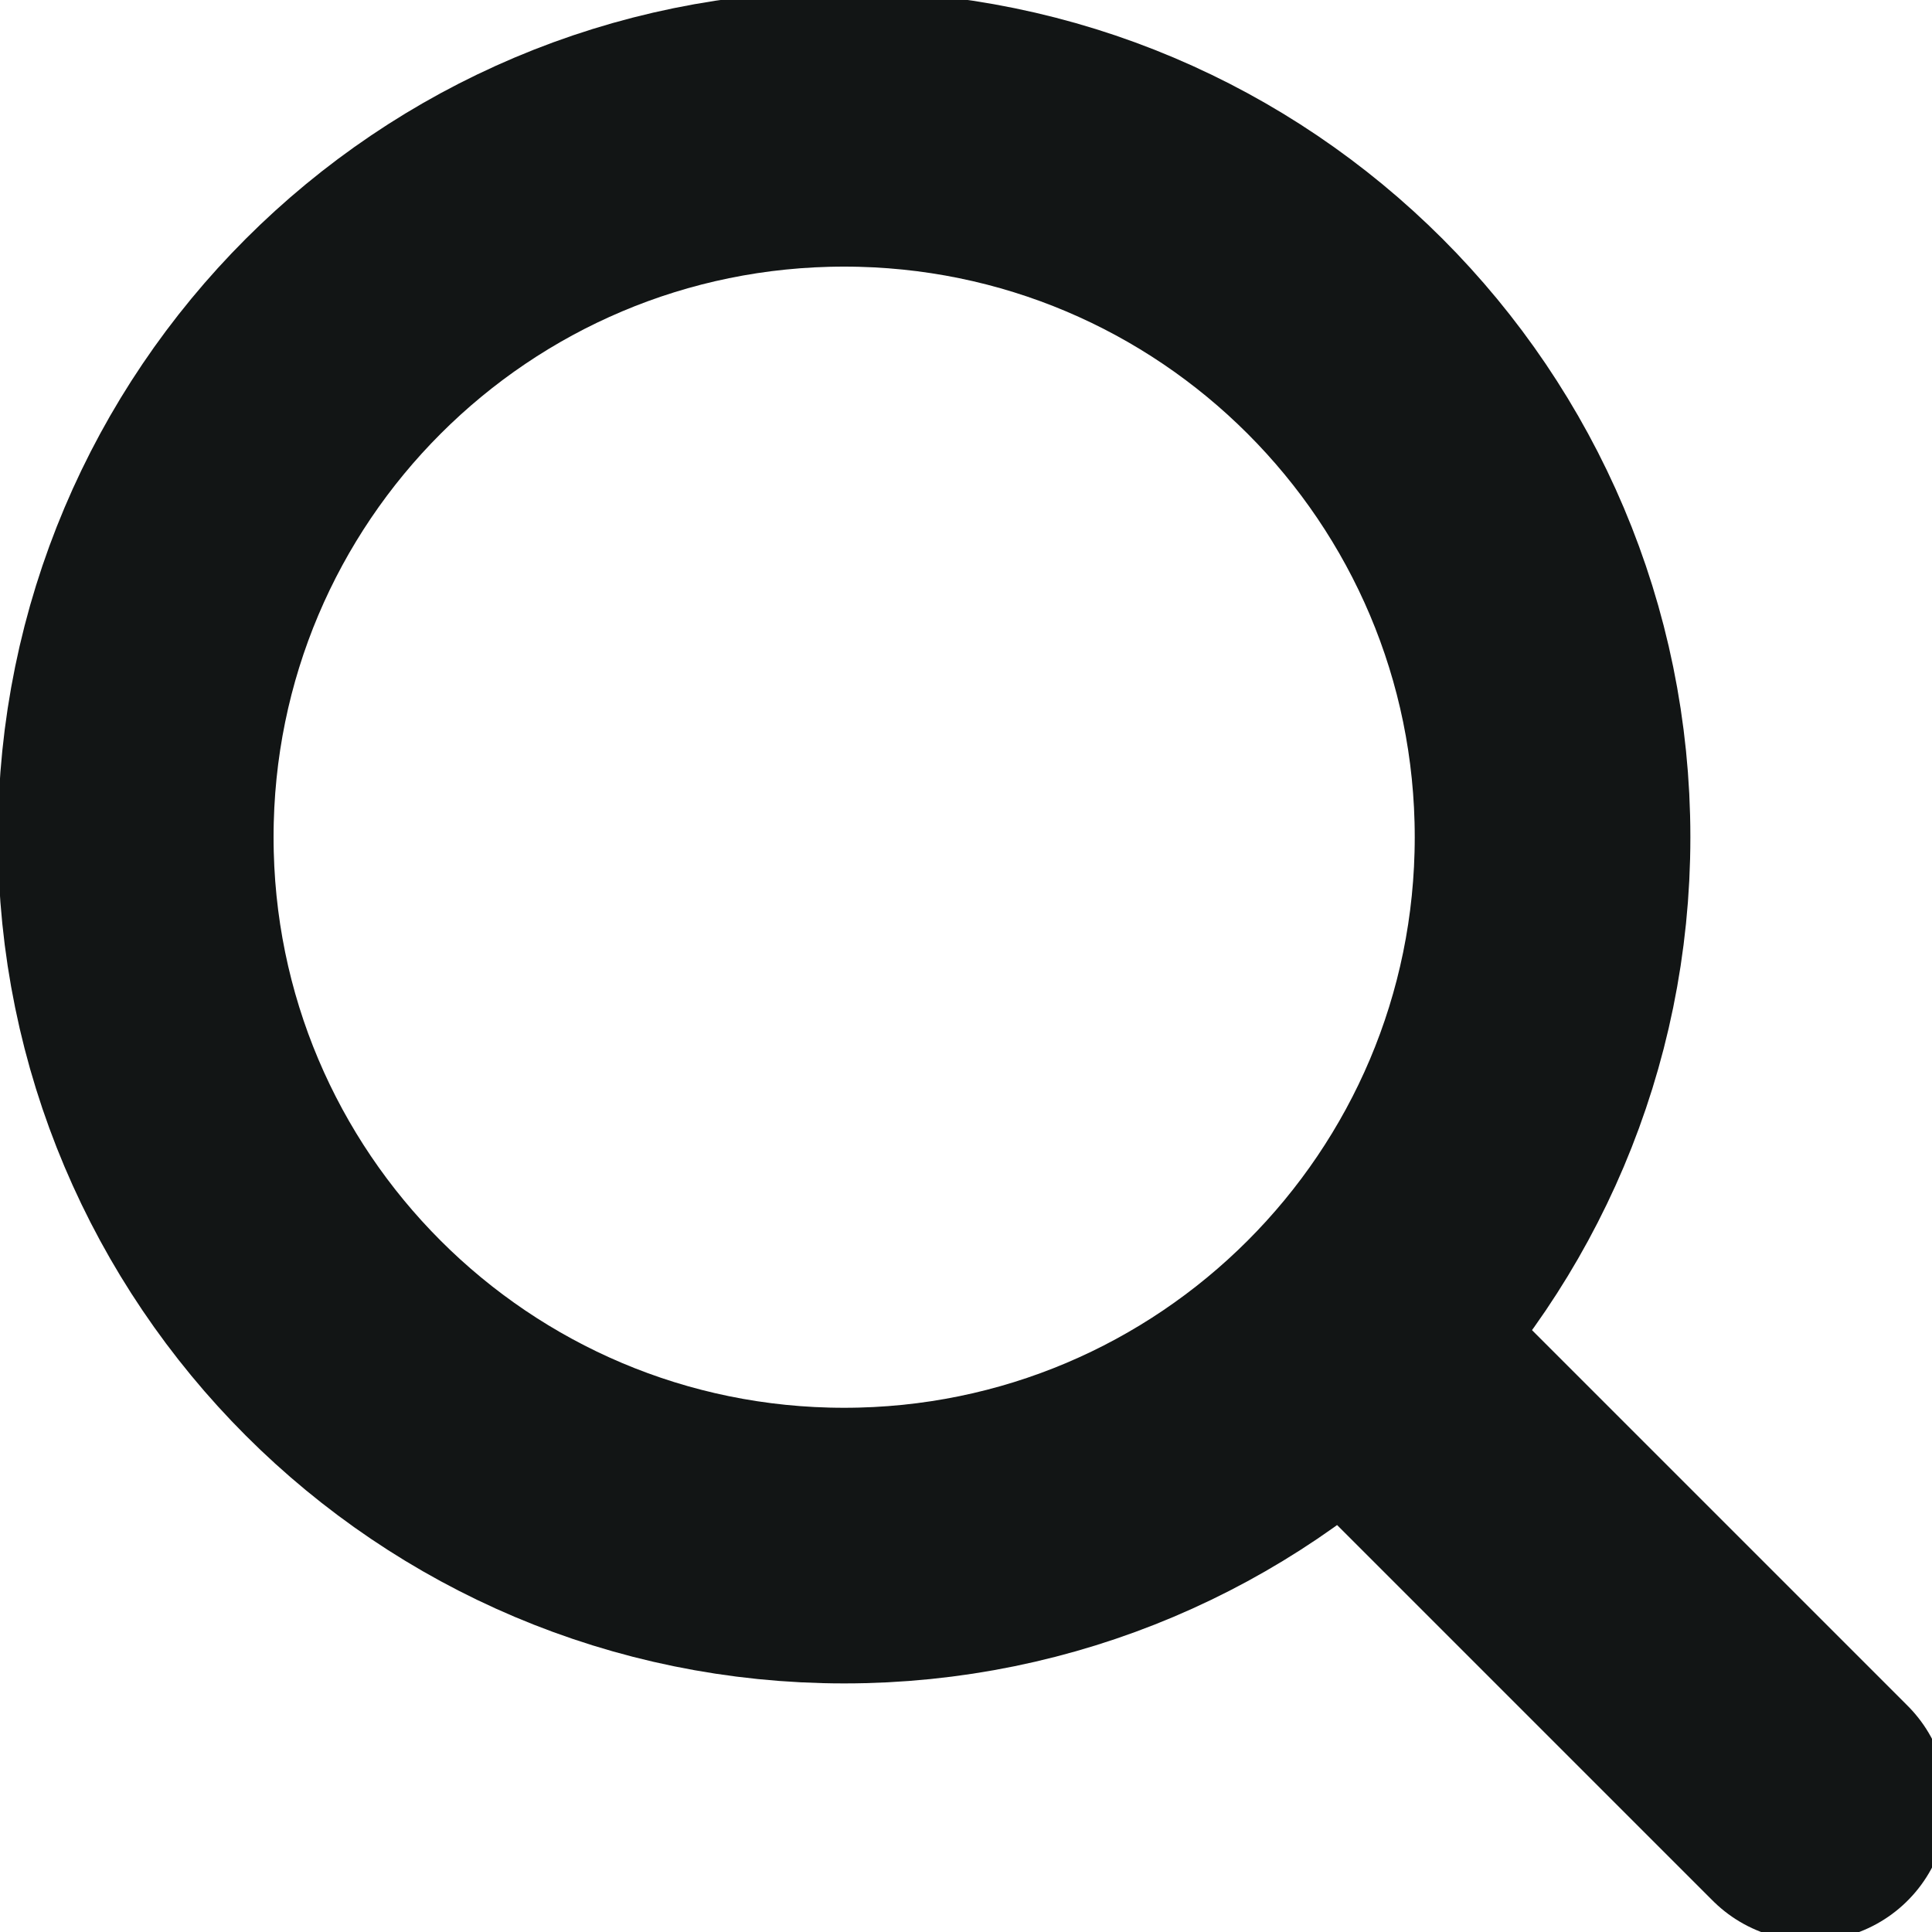
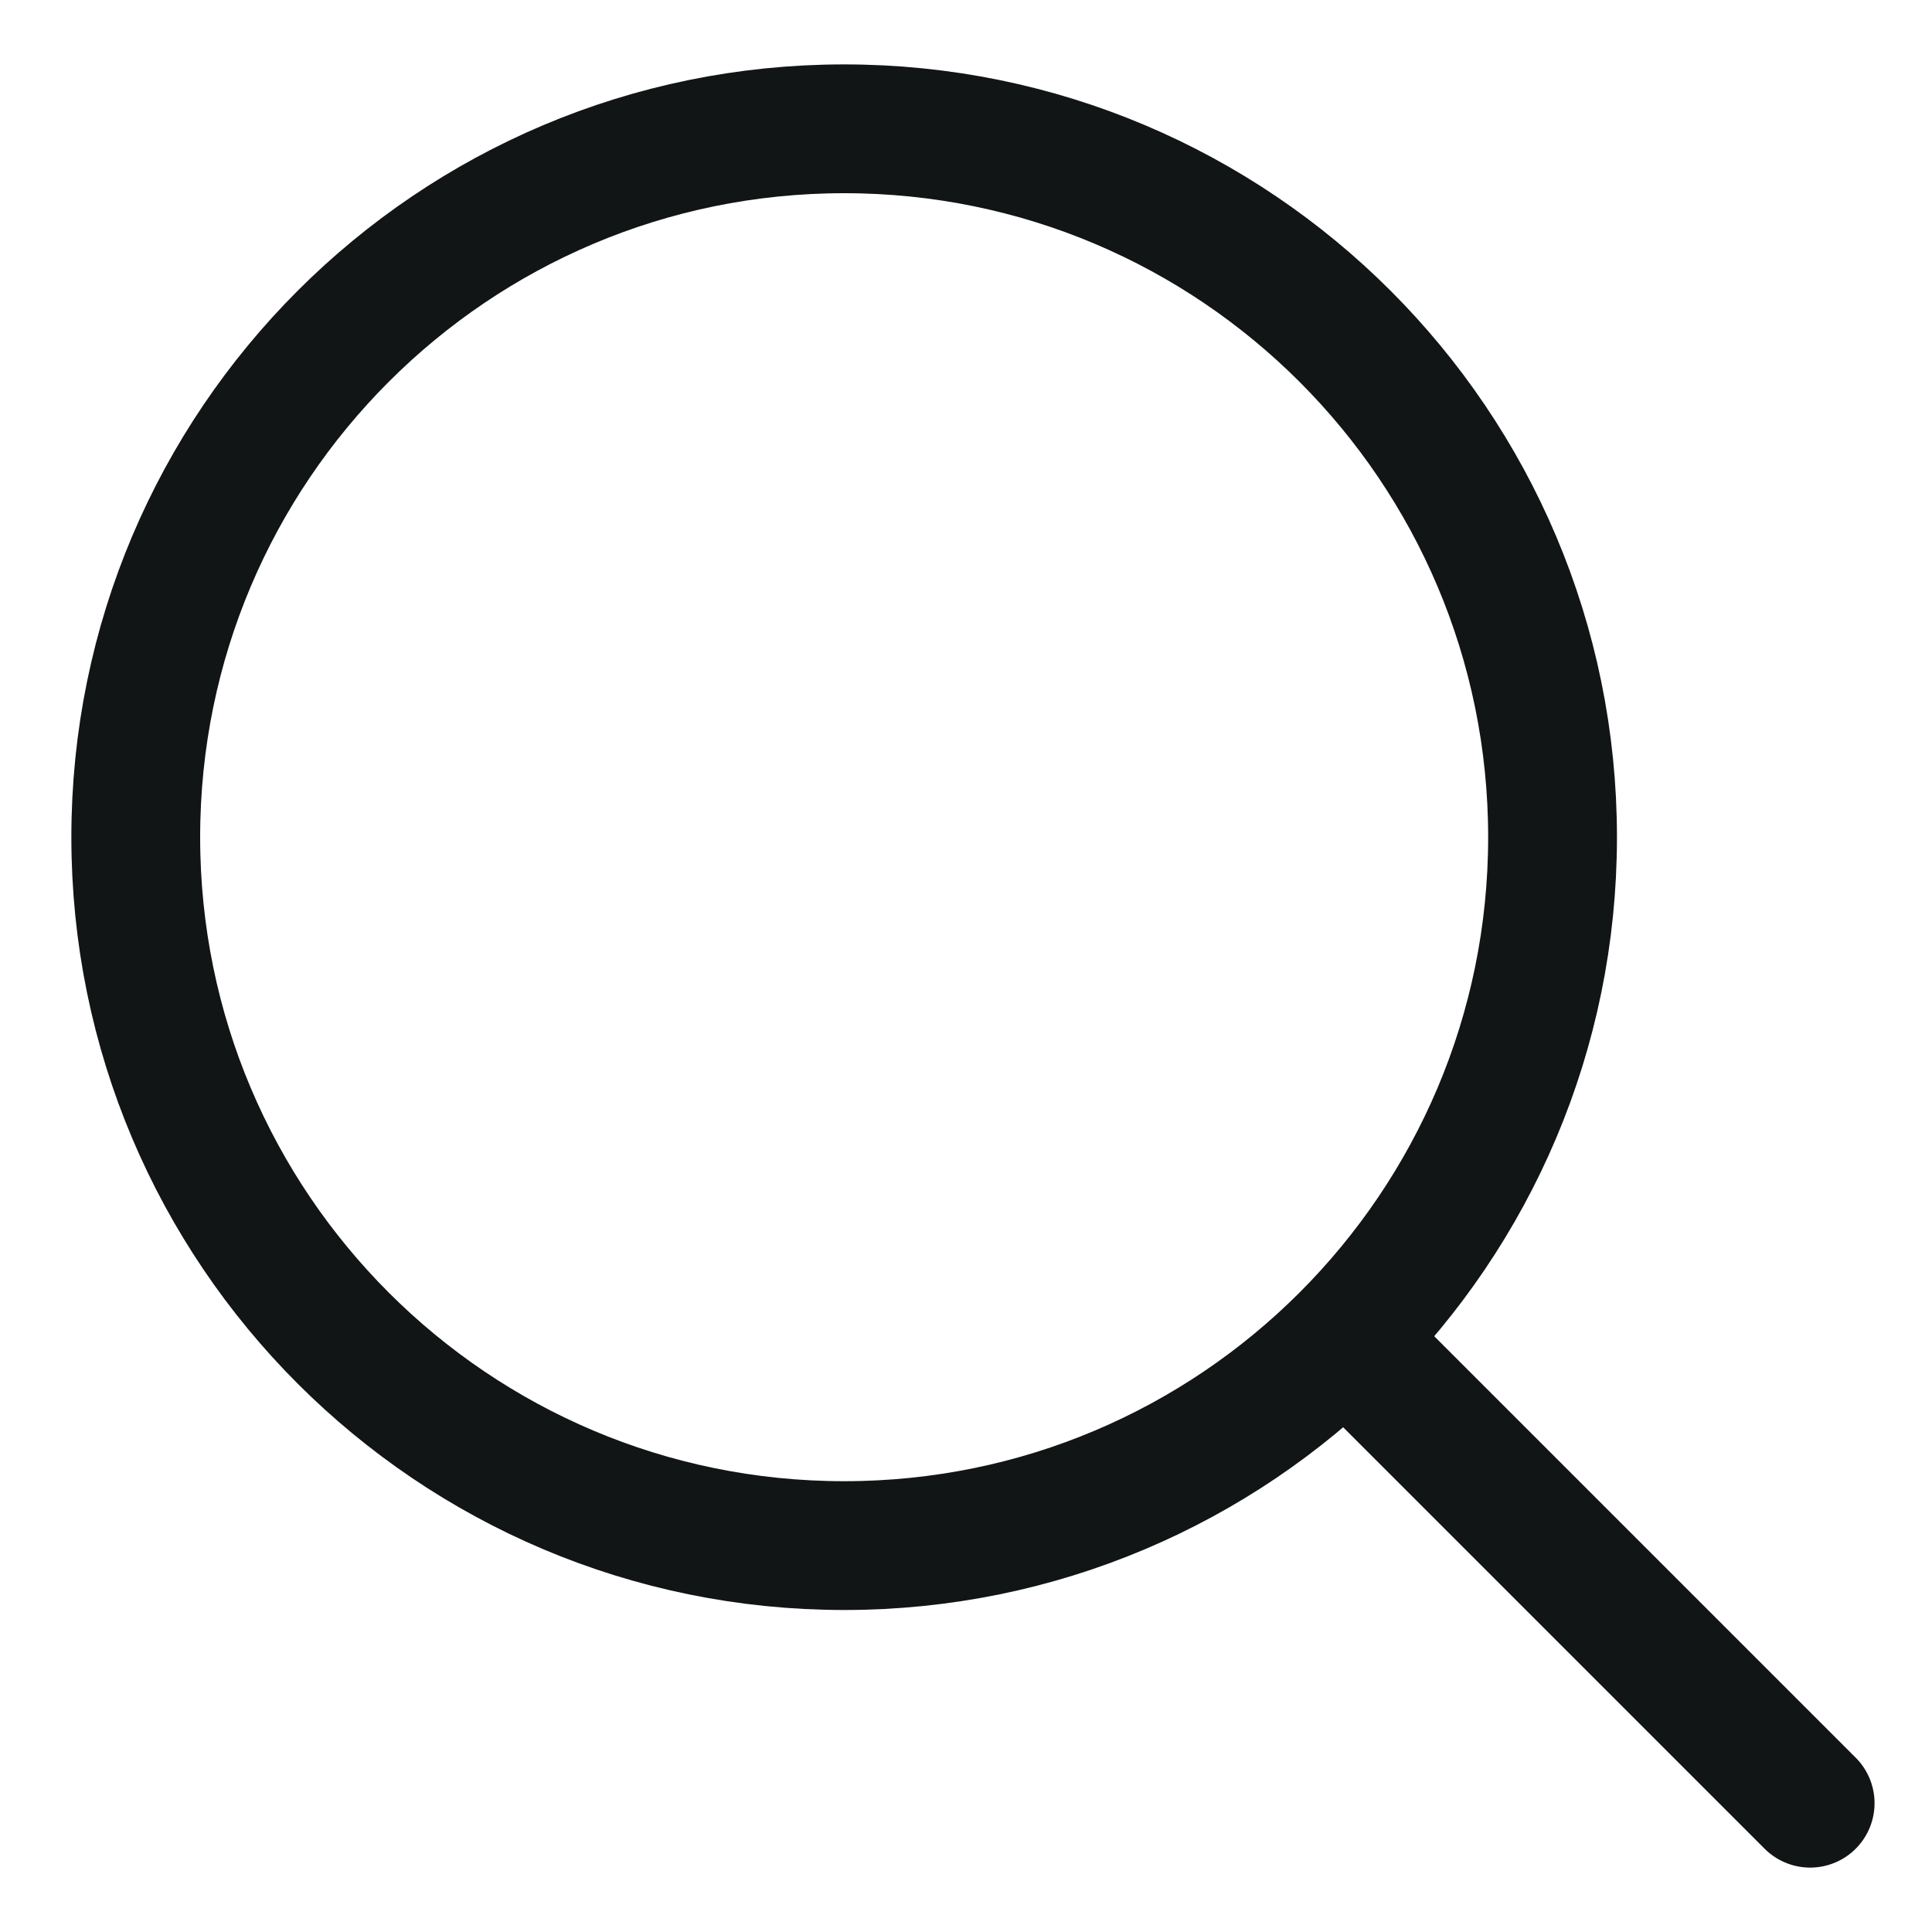
- <svg xmlns="http://www.w3.org/2000/svg" width="28" height="28" stroke-width="2.14px" viewBox="0 0 15 14" fill="none">
+ <svg xmlns="http://www.w3.org/2000/svg" width="28" height="28" strokeWidth="2.14px" viewBox="0 0 15 14" fill="none">
  <path d="M6.554 11.5C9.591 11.5 12.054 9.038 12.054 6C12.054 2.962 9.591 0.5 6.554 0.5C3.516 0.5 1.054 2.962 1.054 6C1.054 9.038 3.516 11.5 6.554 11.5Z" stroke="#121515" stroke-linecap="round" stroke-linejoin="round" />
  <path d="M14.054 13.5L10.554 10" stroke="#121515" stroke-linecap="round" stroke-linejoin="round" />
</svg>
